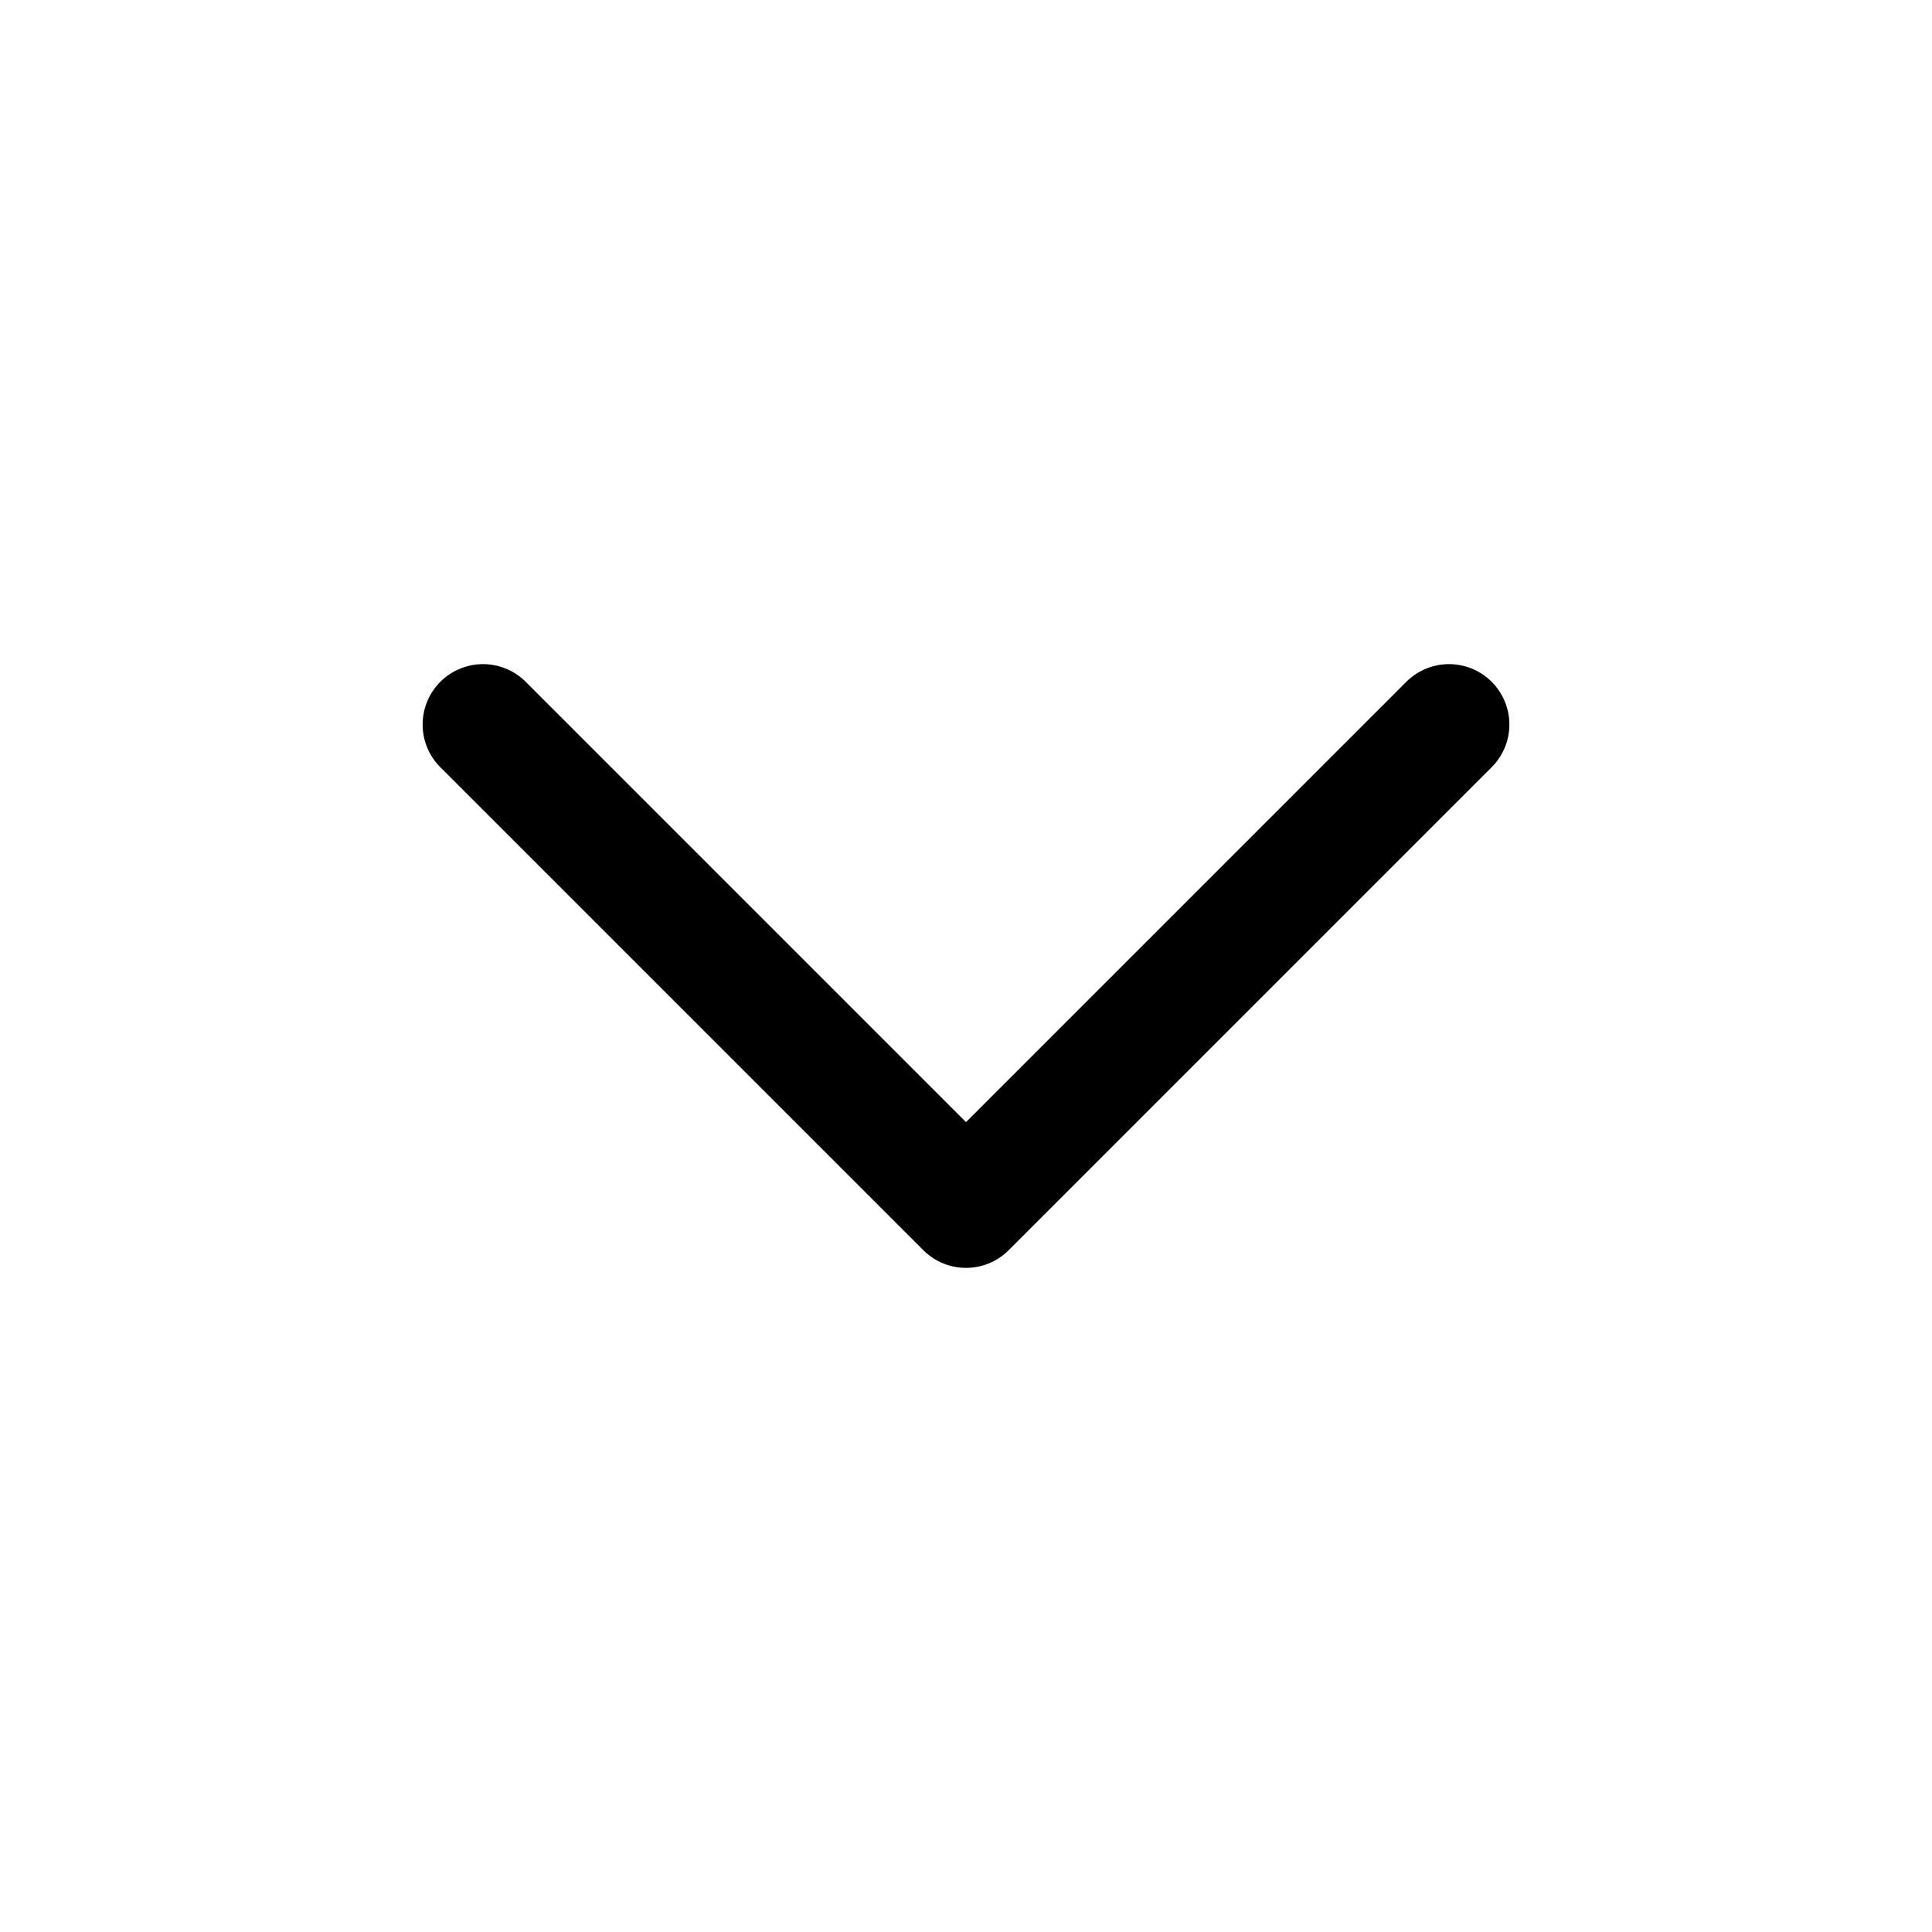
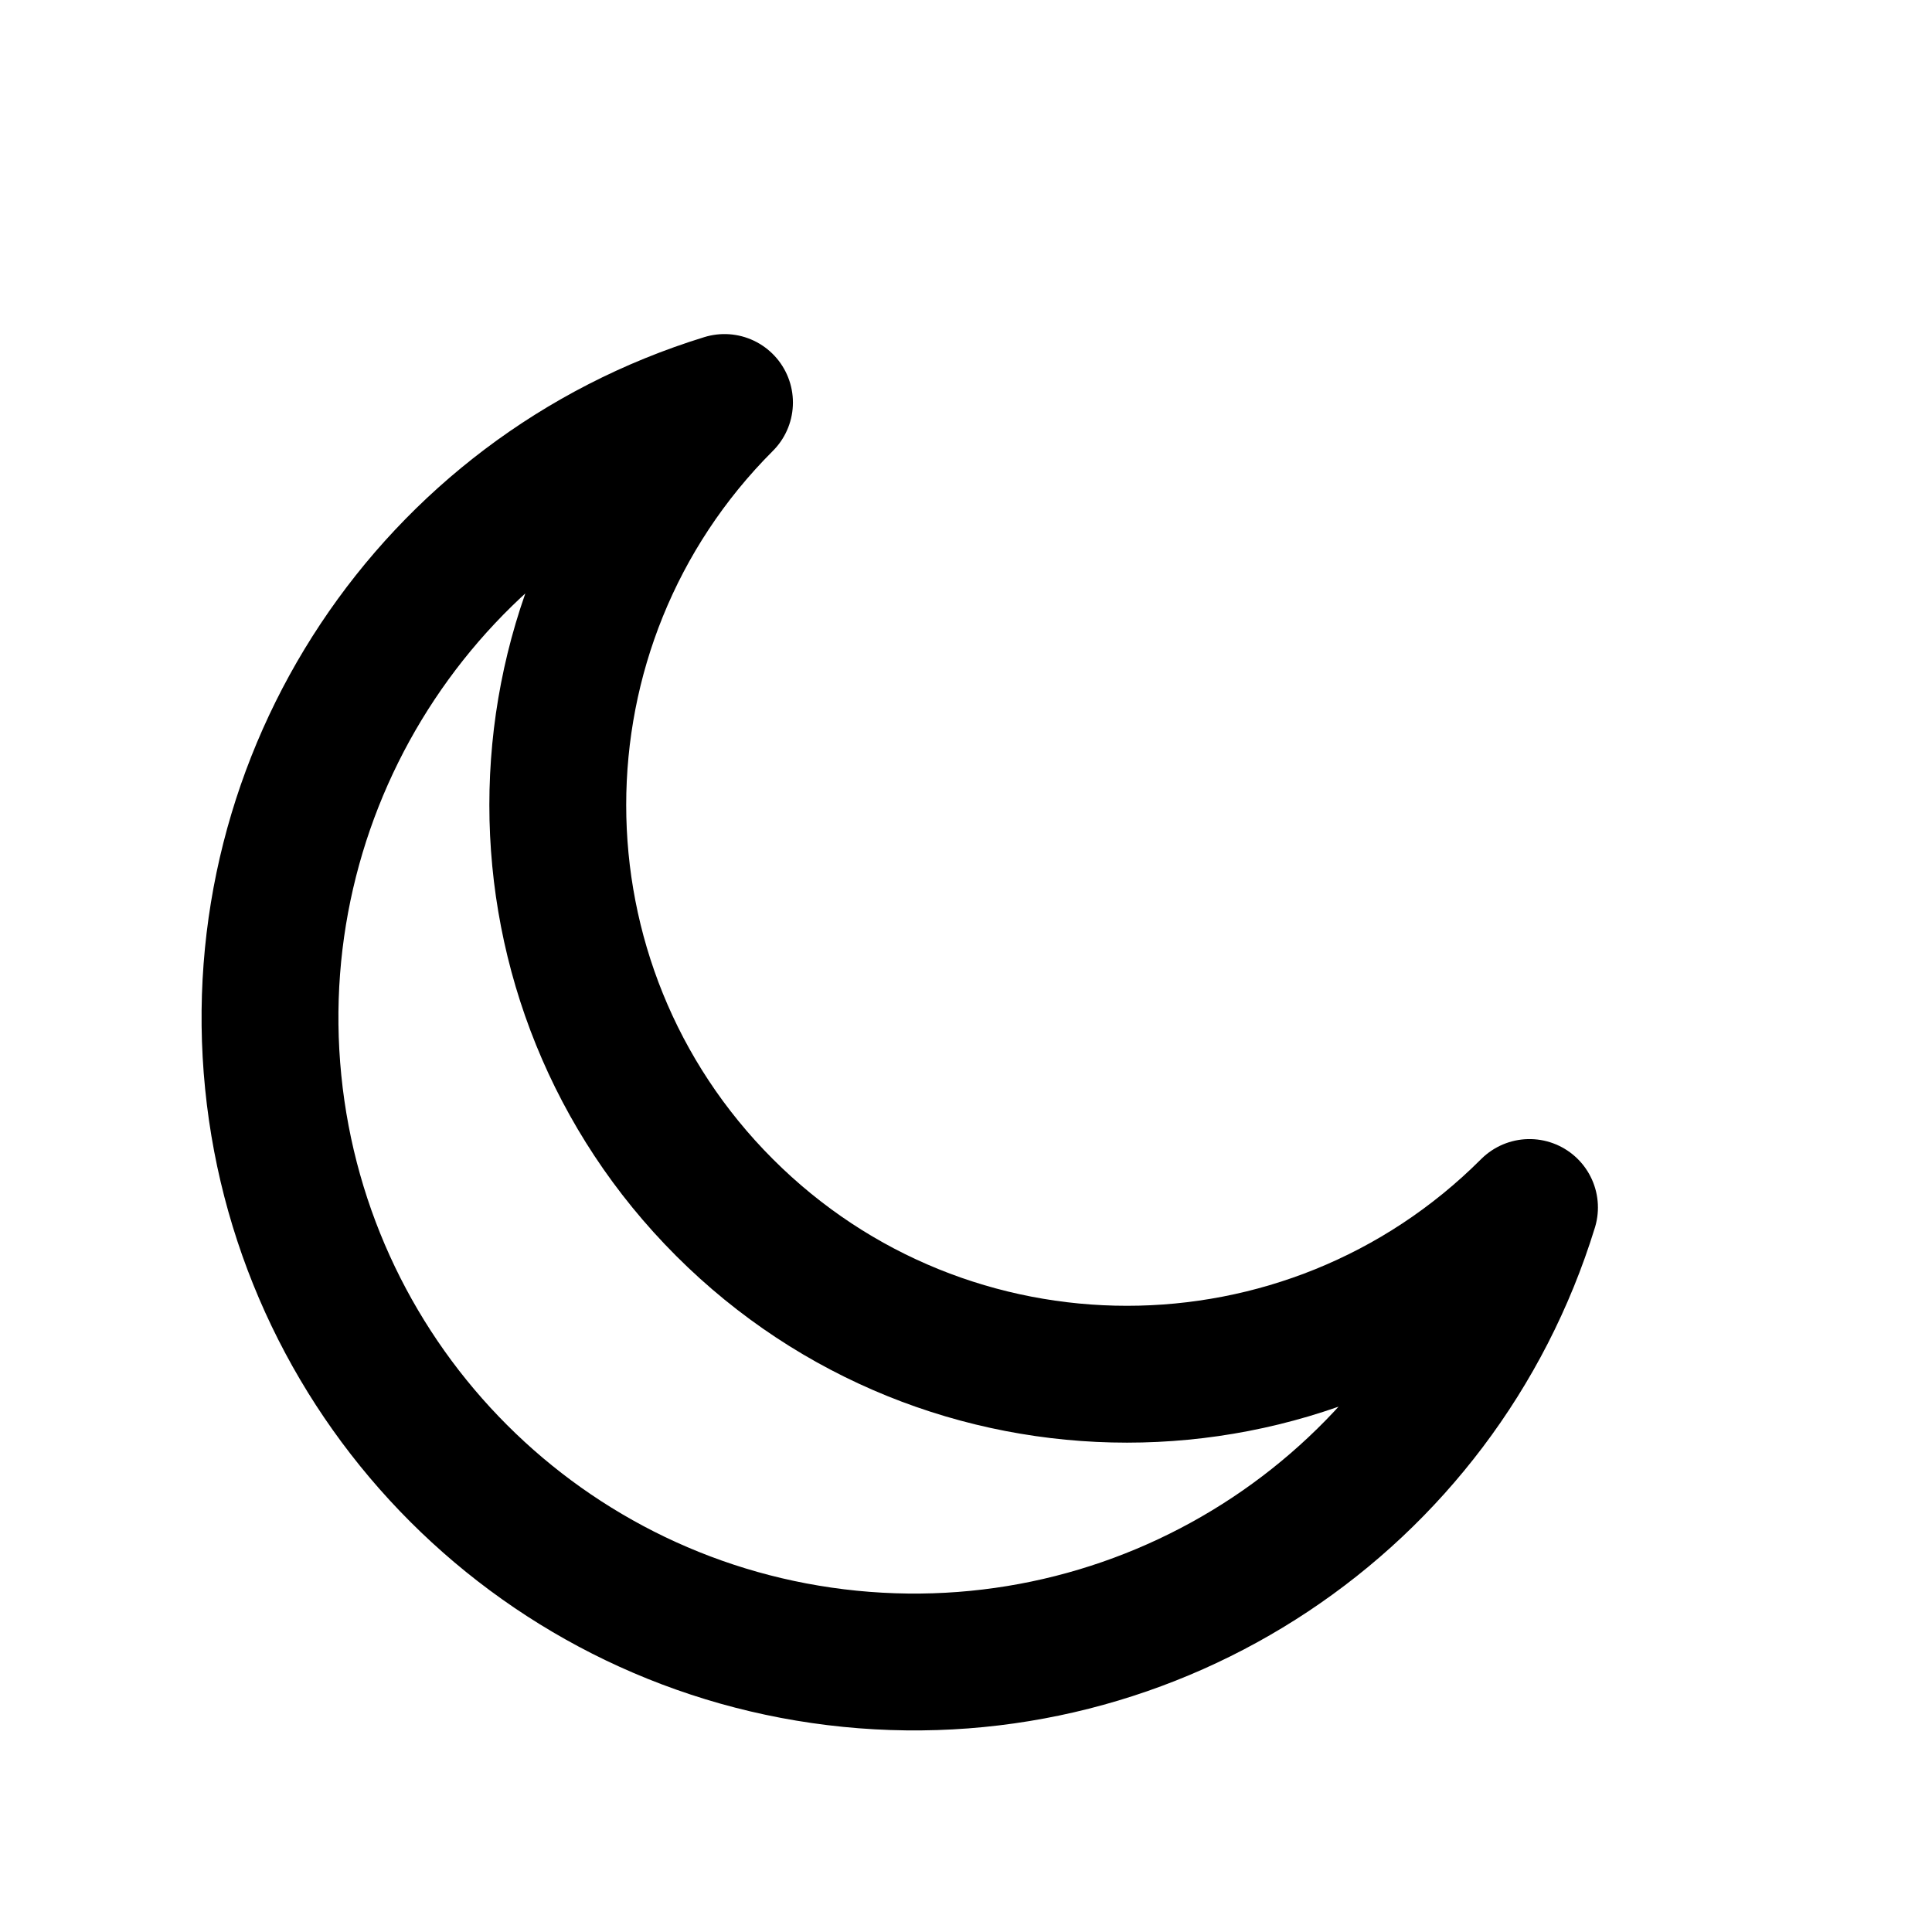
- <svg xmlns="http://www.w3.org/2000/svg" viewBox="0 0 24 24" width="24" height="24" fill="none" stroke="currentColor" stroke-width="1.5" stroke-linecap="round" stroke-linejoin="round" role="img" aria-labelledby="title-moon">
-   <path d="m6 9 6 6 6-6" />
+ <svg xmlns="http://www.w3.org/2000/svg" viewBox="0 0 24 24" width="24" height="24" fill="none" stroke="currentColor" stroke-width="1.7" stroke-linecap="round" stroke-linejoin="round" role="img" aria-labelledby="title-moon">
+   <path d="M19 15a7 7 0 0 1-10-10 8 8 0 1 0 10 10Z" />
</svg>
